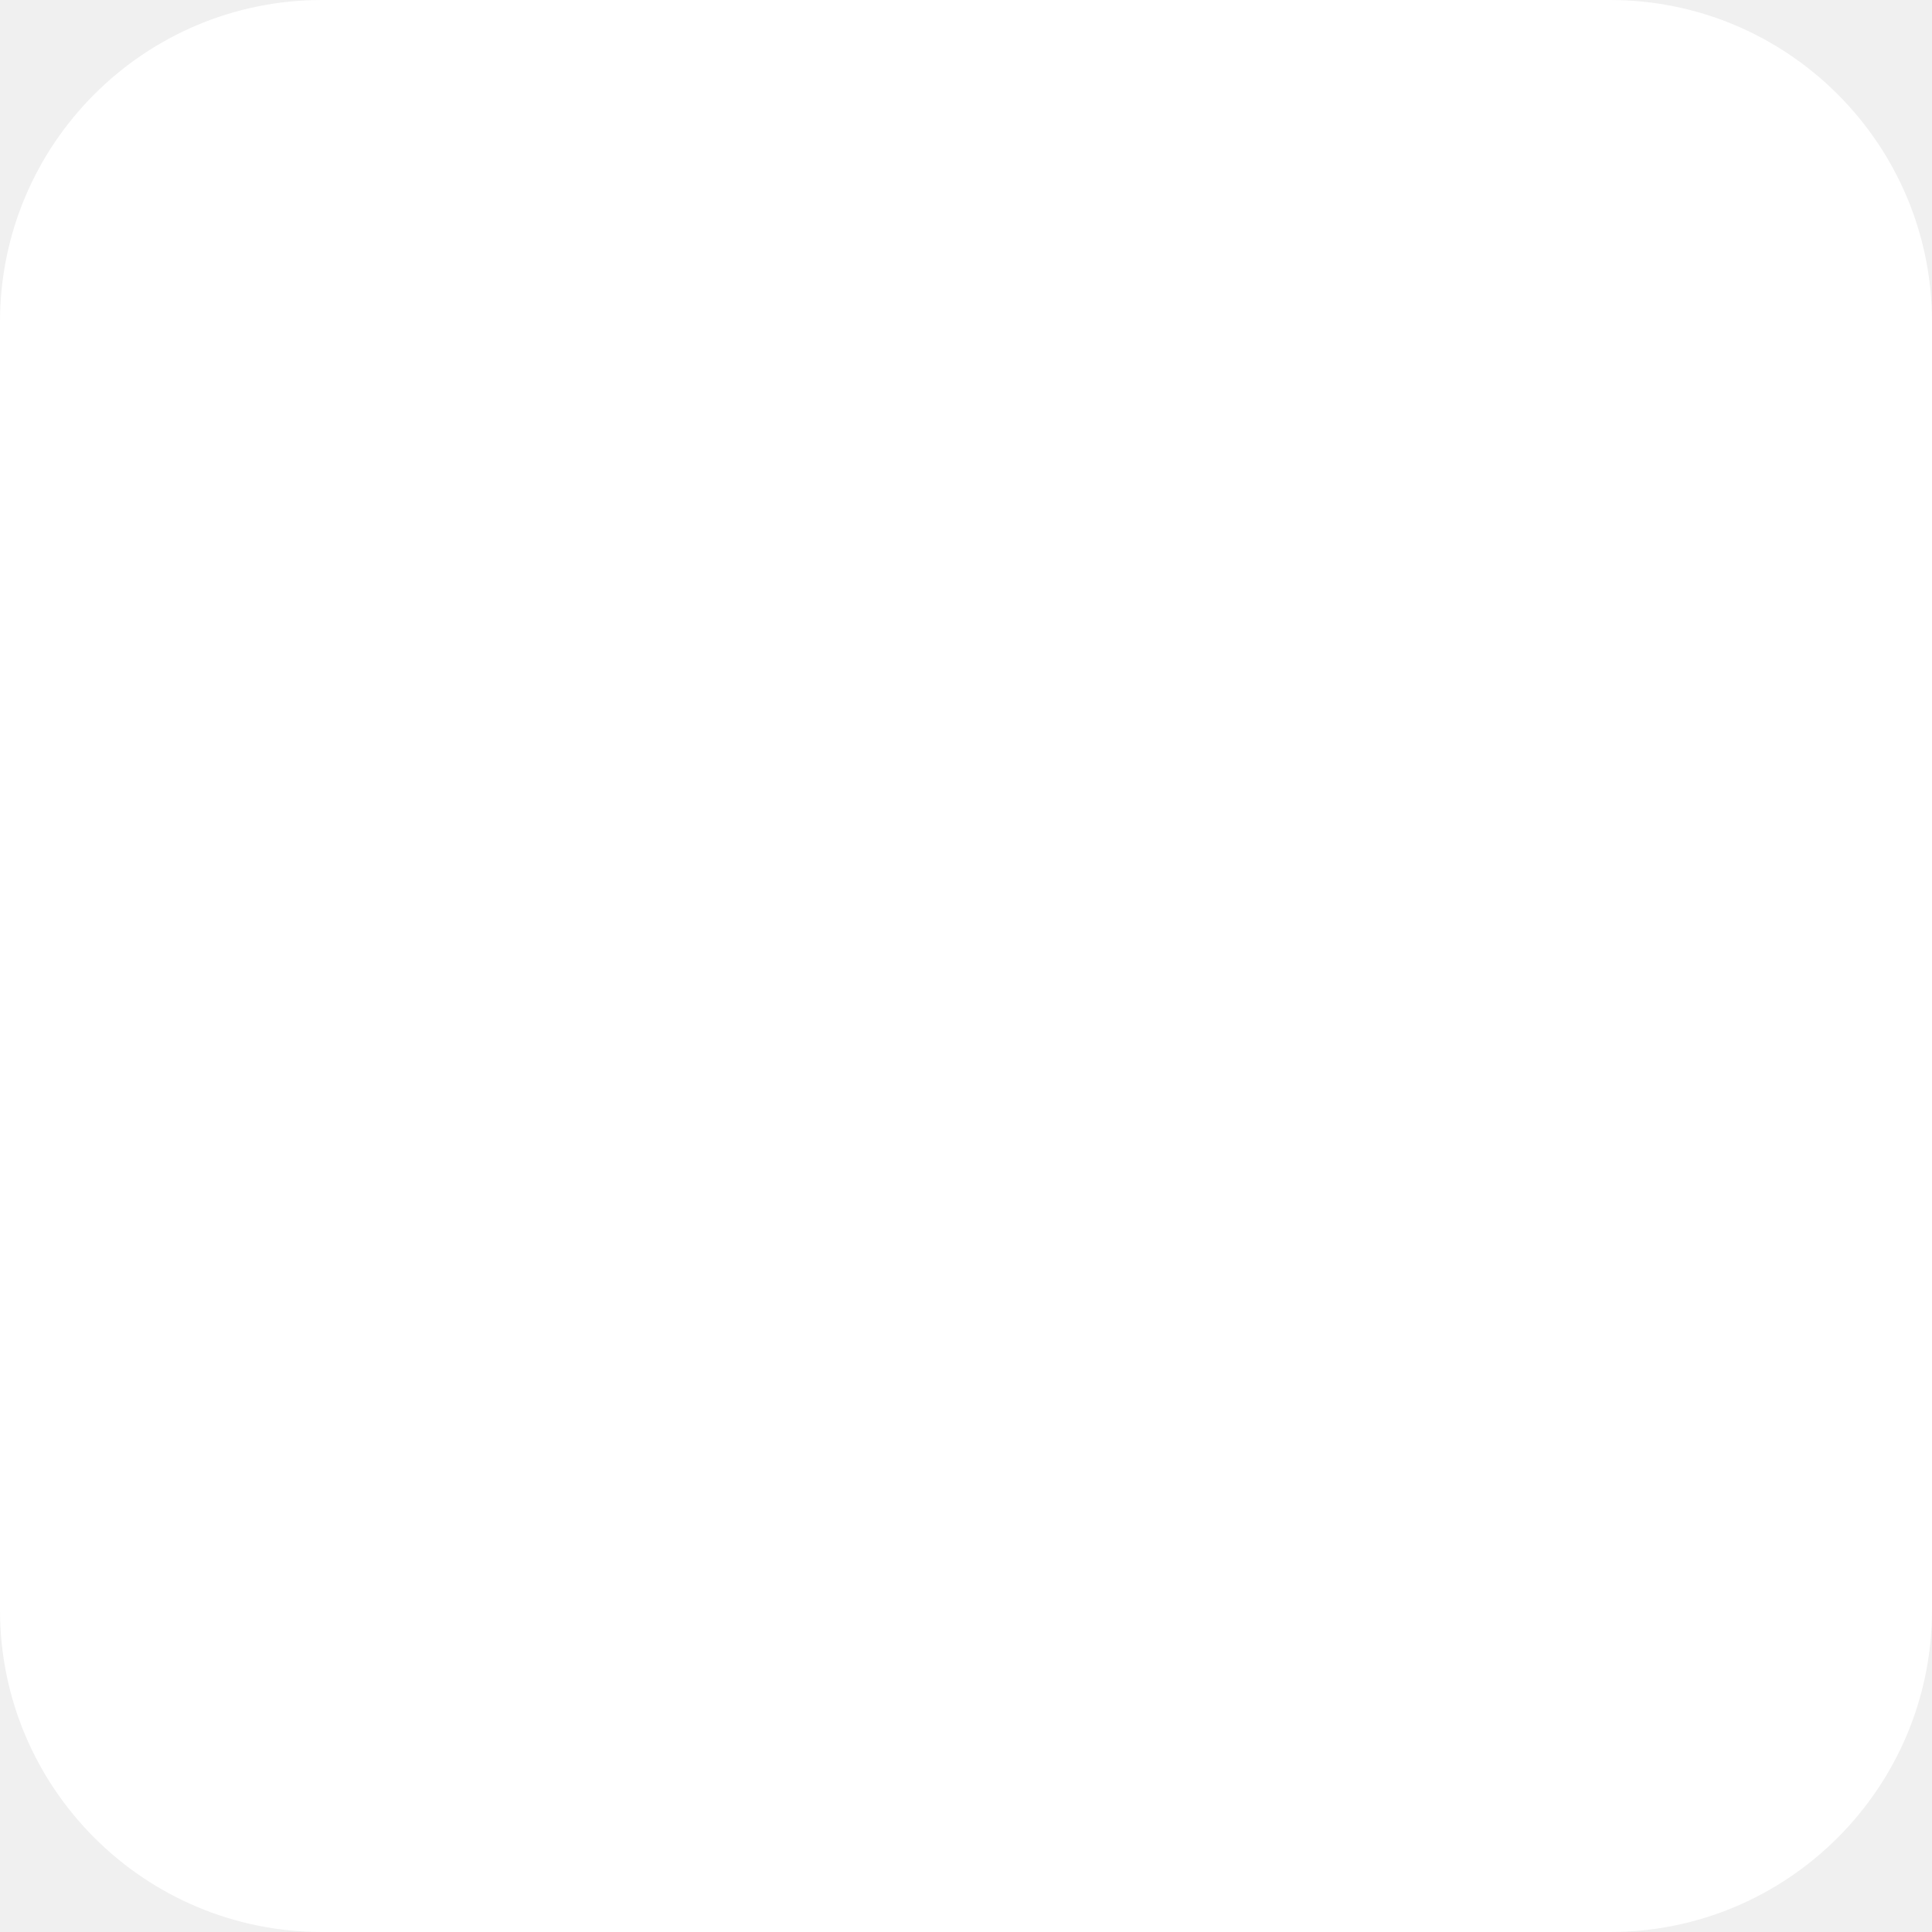
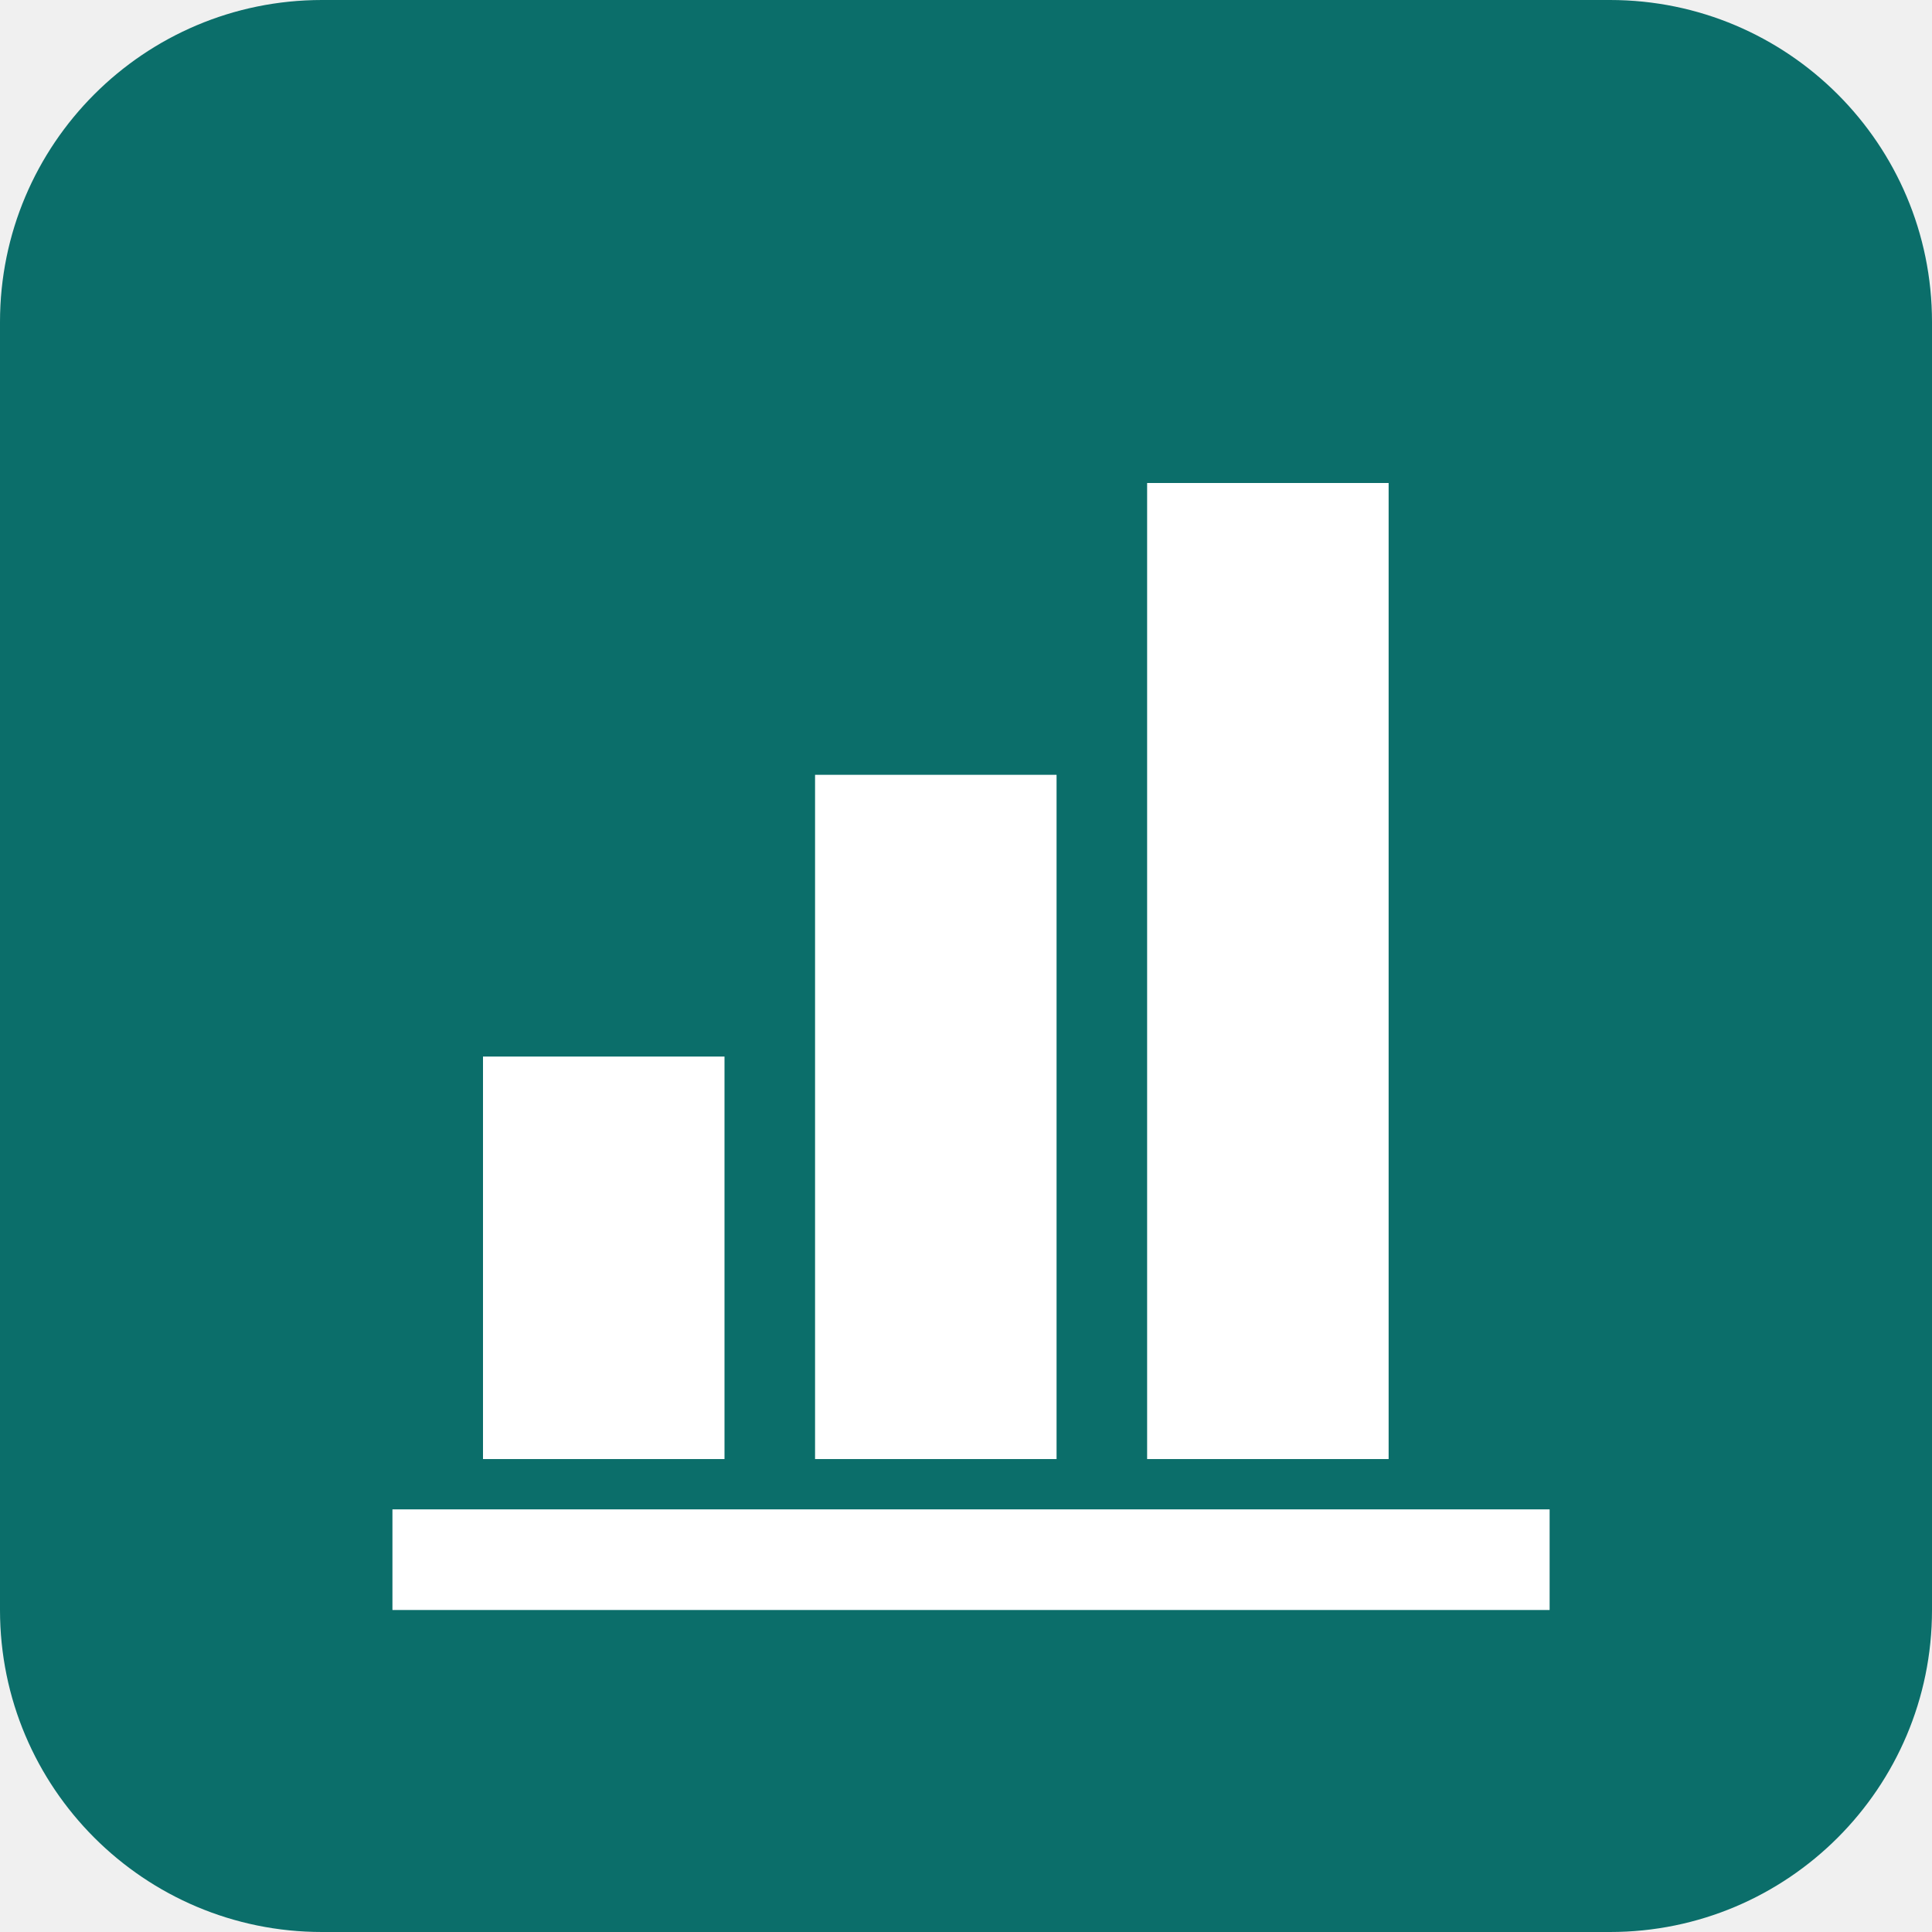
<svg xmlns="http://www.w3.org/2000/svg" viewBox="0 0 192 192">
-   <rect width="192" height="192" rx="32" fill="#ffffff" />
+   <rect width="192" height="192" rx="32" fill="#0b6e6a" />
  <rect x="48" y="105" width="24" height="40" fill="#fff" />
  <rect x="81" y="77" width="24" height="68" fill="#fff" />
  <rect x="114" y="48" width="24" height="97" fill="#fff" />
  <rect x="39" y="150" width="115" height="10" fill="#fff" />
</svg>
